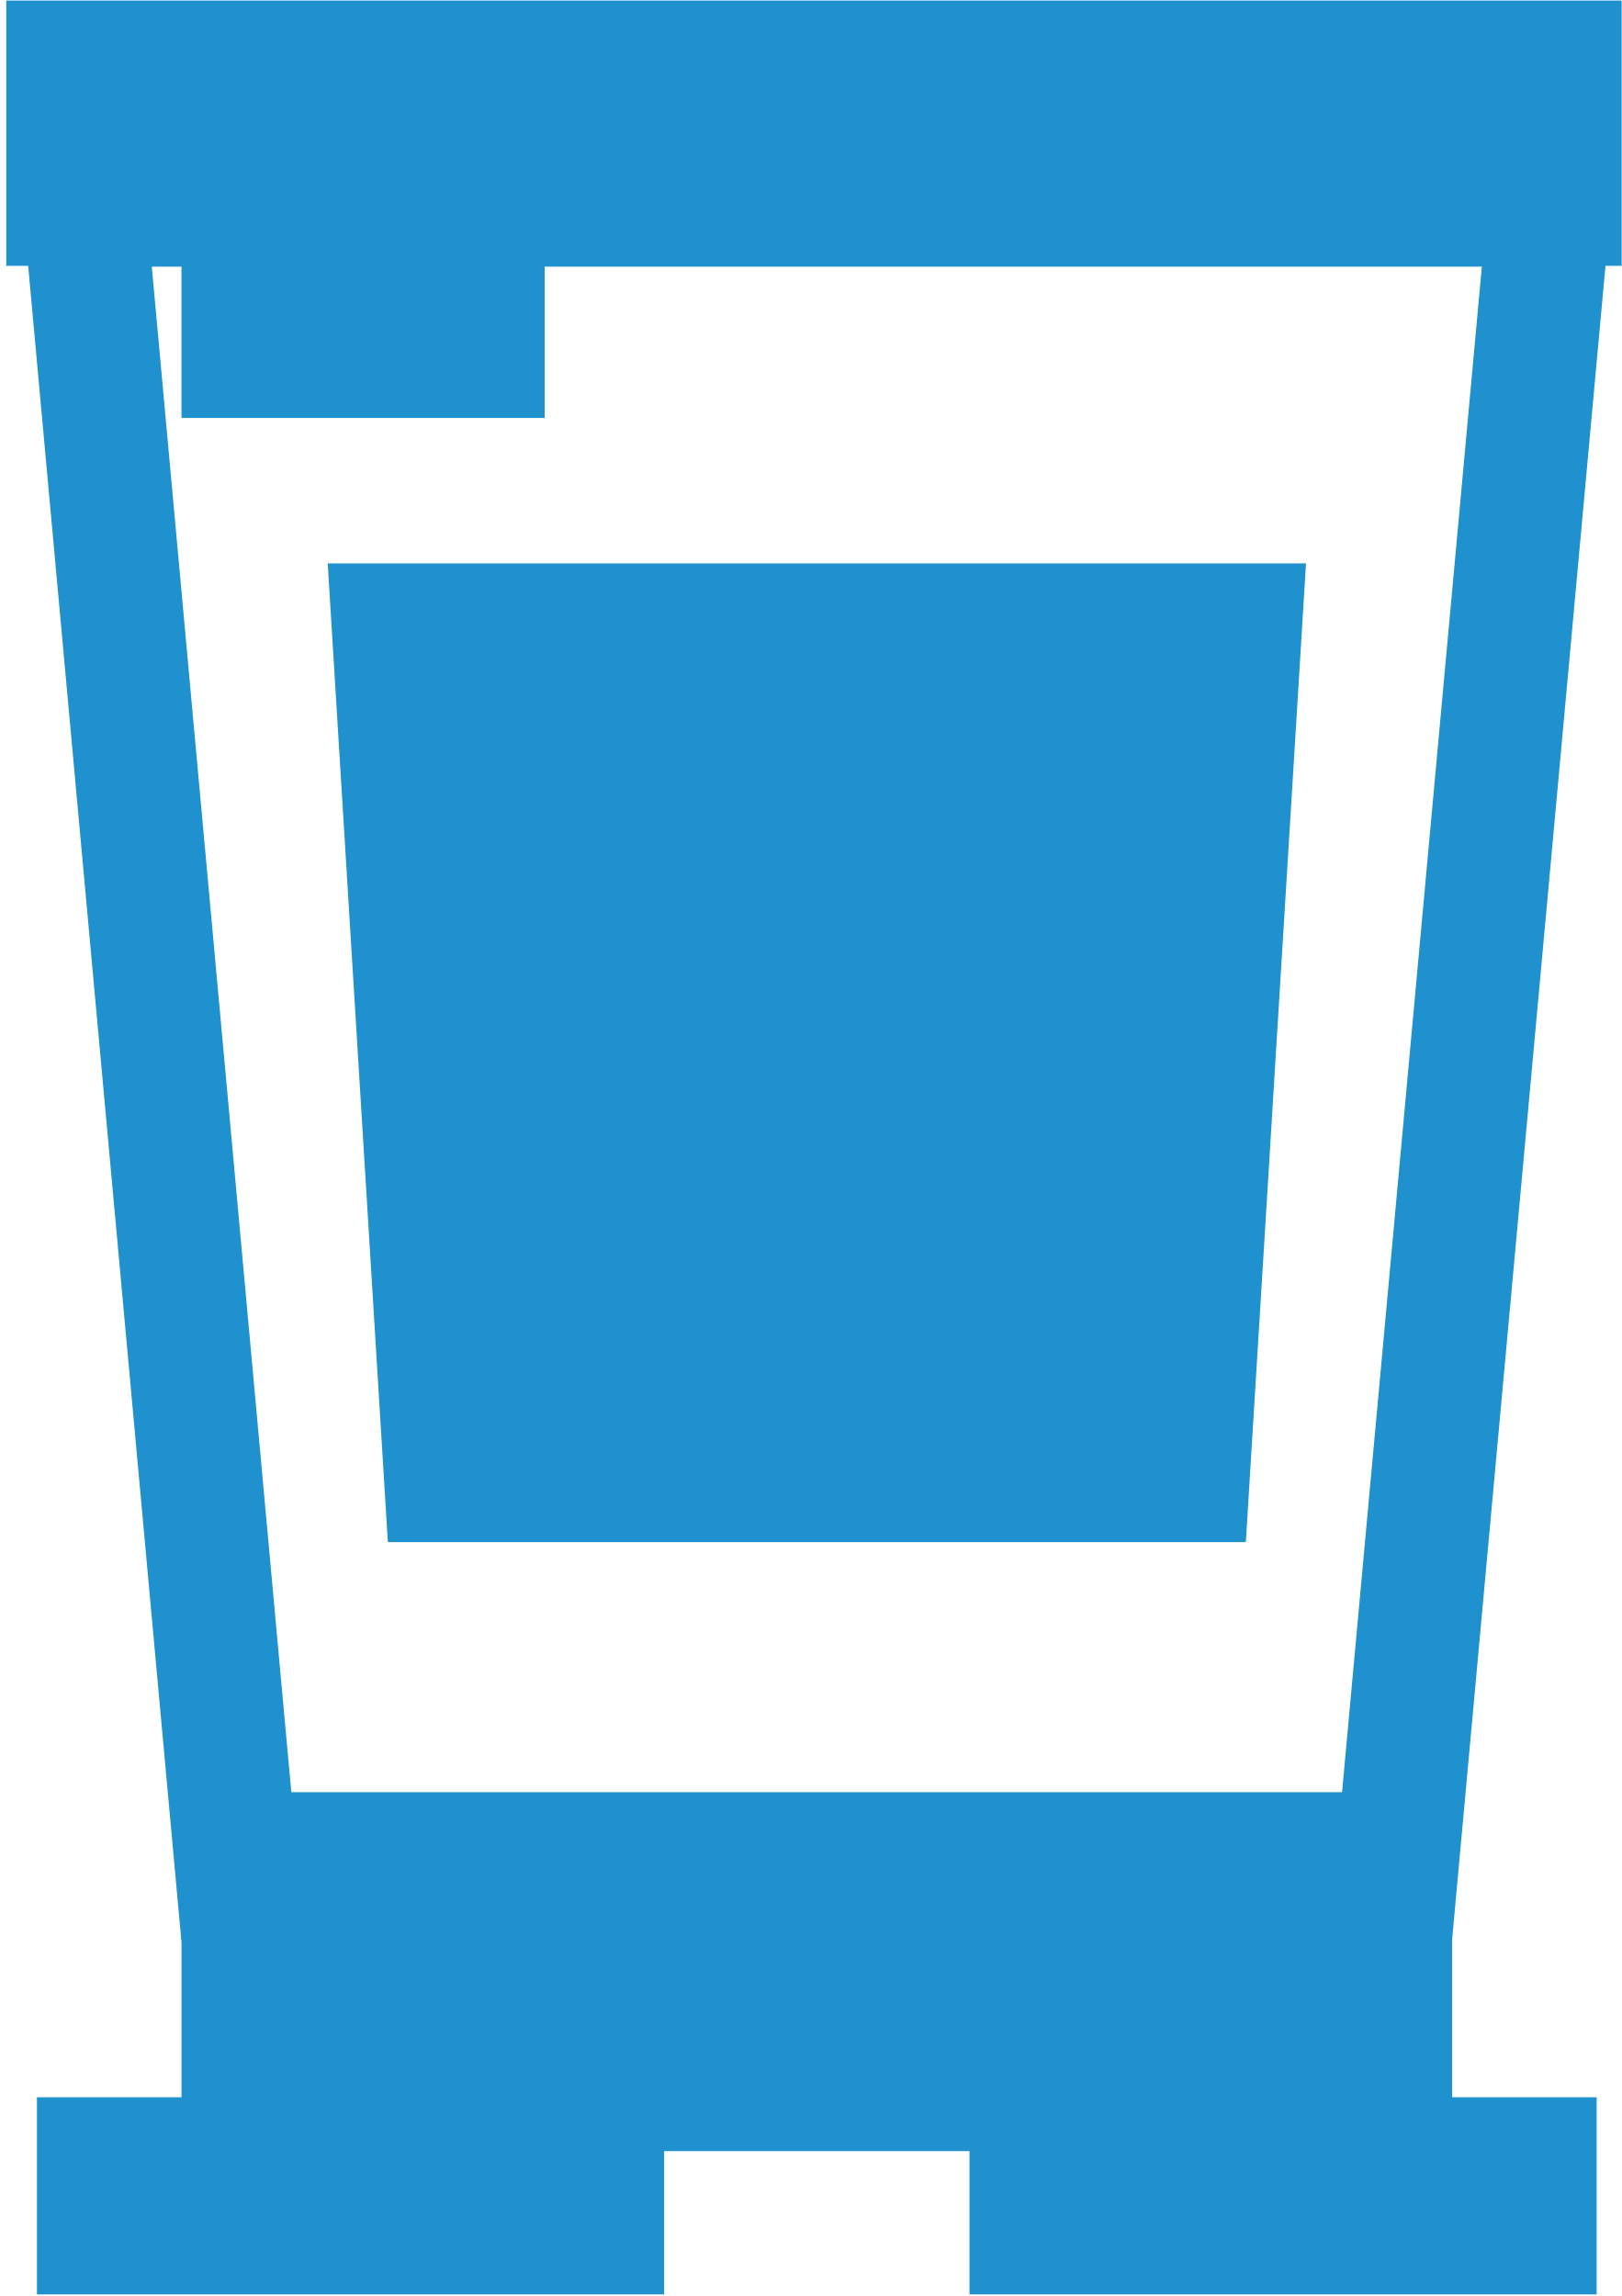
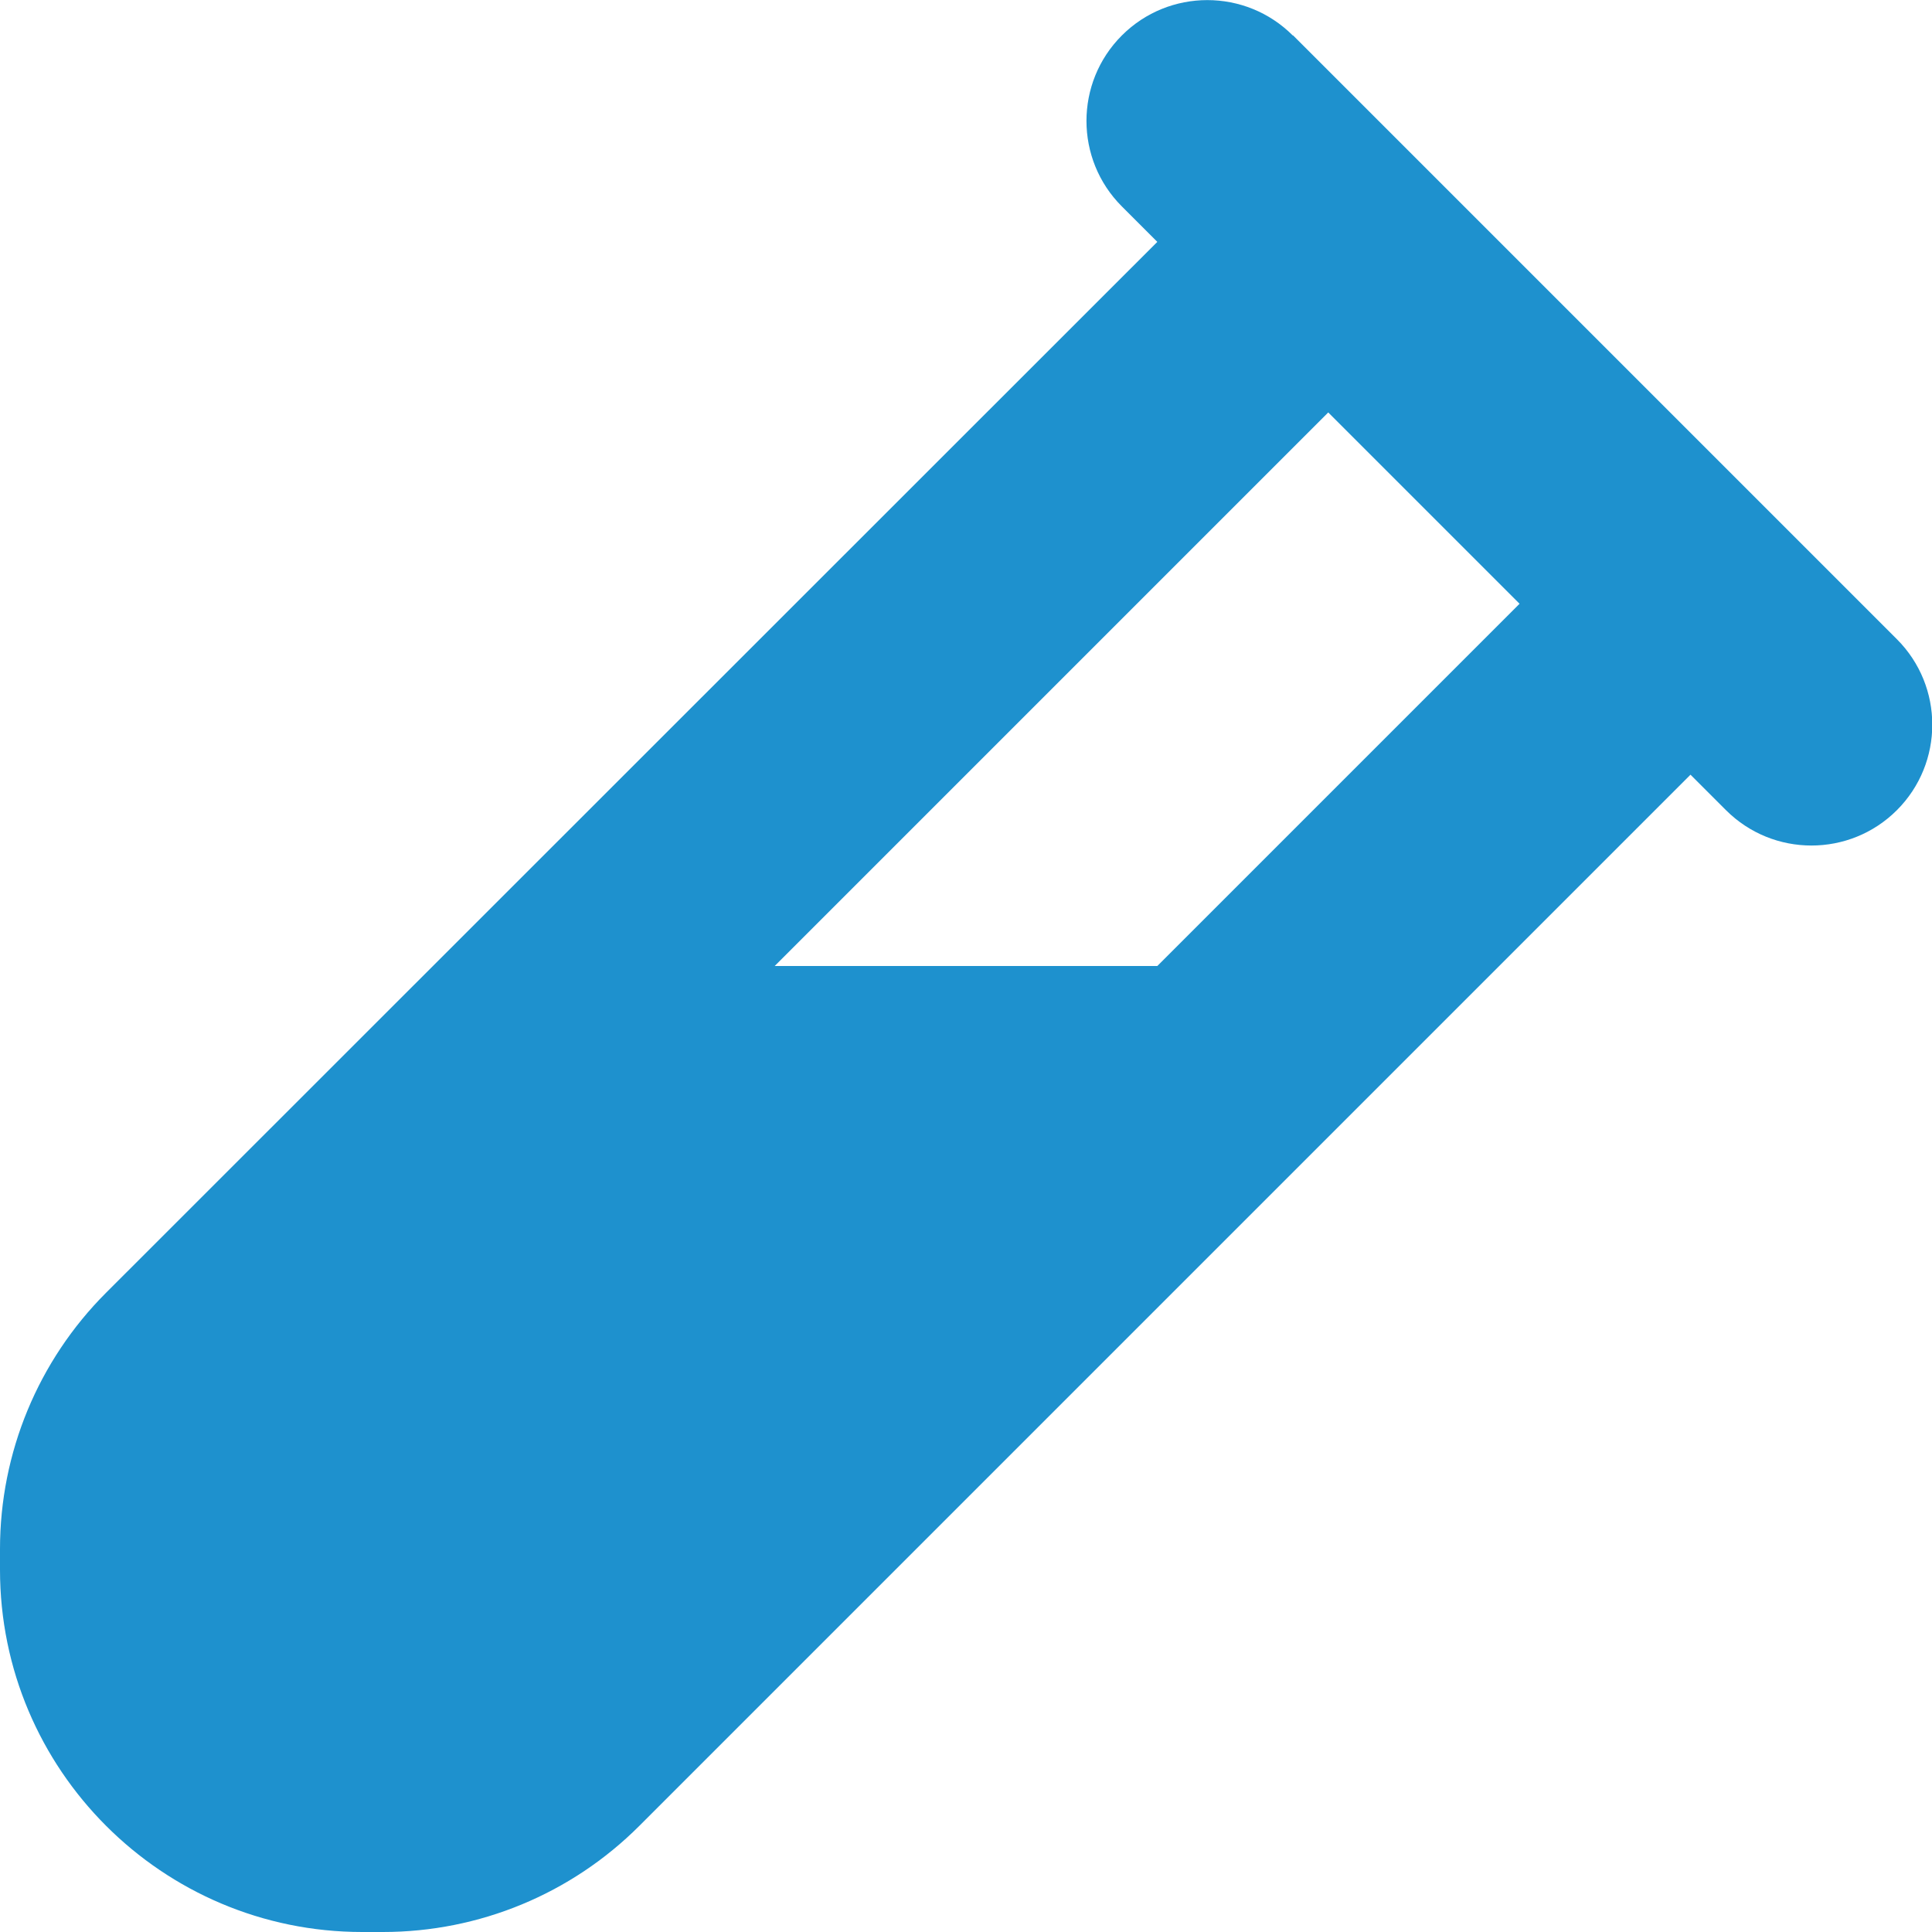
- <svg xmlns="http://www.w3.org/2000/svg" width="100%" height="100%" viewBox="0 0 137 194" version="1.1" xml:space="preserve" style="fill-rule:evenodd;clip-rule:evenodd;">
-   <g transform="matrix(1,0,0,1,-20381,-8307)">
-     <g id="Artboard3" transform="matrix(1,0,0,1,-0.574774,-0.0505324)">
-       <rect x="20381.6" y="8307.05" width="136.988" height="193.867" style="fill:none;" />
-       <clipPath id="_clip1">
-         <rect x="20381.6" y="8307.05" width="136.988" height="193.867" />
-       </clipPath>
-       <g clip-path="url(#_clip1)">
-         <g transform="matrix(1,0,0,1,20450.6,8404.03)">
-           <g transform="matrix(1,0,0,1,-68.494,-96.9334)">
-             <clipPath id="_clip2">
-               <rect x="0" y="0" width="136.988" height="193.867" />
-             </clipPath>
-             <g clip-path="url(#_clip2)">
-               <g id="Layer-1" transform="matrix(11.811,0,0,11.811,-8092.86,-6246.27)">
-                 <g id="path5-2-9-9-8-7-8-04" transform="matrix(1,0,0,1.01445,0,-7.83408)">
-                   <path d="M686.85,542.28L685.755,530.478L696.235,530.478L695.138,542.28L686.85,542.28Z" style="fill:none;fill-rule:nonzero;stroke:rgb(30,145,206);stroke-width:0.88px;" />
-                 </g>
-                 <rect id="rect2-32-2-8-1-5-6-4" x="685.196" y="528.851" width="11.598" height="1.899" style="fill:rgb(30,145,206);" />
-                 <g id="g5-4-0-9-1-0-0-4" transform="matrix(0.512012,0,0,0.512012,609.857,464.279)">
-                   <g id="g4-2-8-6-9-67-3-2">
-                     <rect id="rect3-8-1-6-8-6-7-7" x="149.593" y="151.149" width="17.752" height="5.015" style="fill:rgb(30,145,206);" />
-                     <rect id="rect4-88-6-4-9-6-0-1" x="147.573" y="155.412" width="8.762" height="2.758" style="fill:rgb(30,145,206);" />
-                     <rect id="rect4-8-3-1-3-7-2-9-9" x="160.602" y="155.412" width="8.762" height="2.758" style="fill:rgb(30,145,206);" />
-                   </g>
-                 </g>
-                 <rect id="rect5" x="686.45" y="530.017" width="2.598" height="1.821" style="fill:rgb(30,145,206);" />
-                 <g transform="matrix(0.155833,0,0,0.175145,680.94,522.903)">
-                   <path d="M86.98,56.955L84.218,96.933L44.833,96.933L42.072,56.955L86.98,56.955Z" style="fill:rgb(30,145,206);" />
-                 </g>
-               </g>
-             </g>
-           </g>
-         </g>
-       </g>
-     </g>
-   </g>
+ <svg xmlns="http://www.w3.org/2000/svg" viewBox="0 0 512 512">
+   <path fill="#1e91ce" d="M342.6 9.4c-12.5-12.5-32.8-12.5-45.3 0s-12.5 32.8 0 45.3l9.4 9.4L28.1 342.6C10.1 360.6 0 385 0 410.5L0 416c0 53 43 96 96 96l5.5 0c25.5 0 49.9-10.1 67.9-28.1L448 205.3l9.4 9.4c12.5 12.5 32.8 12.5 45.3 0s12.5-32.8 0-45.3l-32-32-96-96-32-32zM205.3 256L352 109.3 402.7 160l-96 96-101.5 0z" />
</svg>
